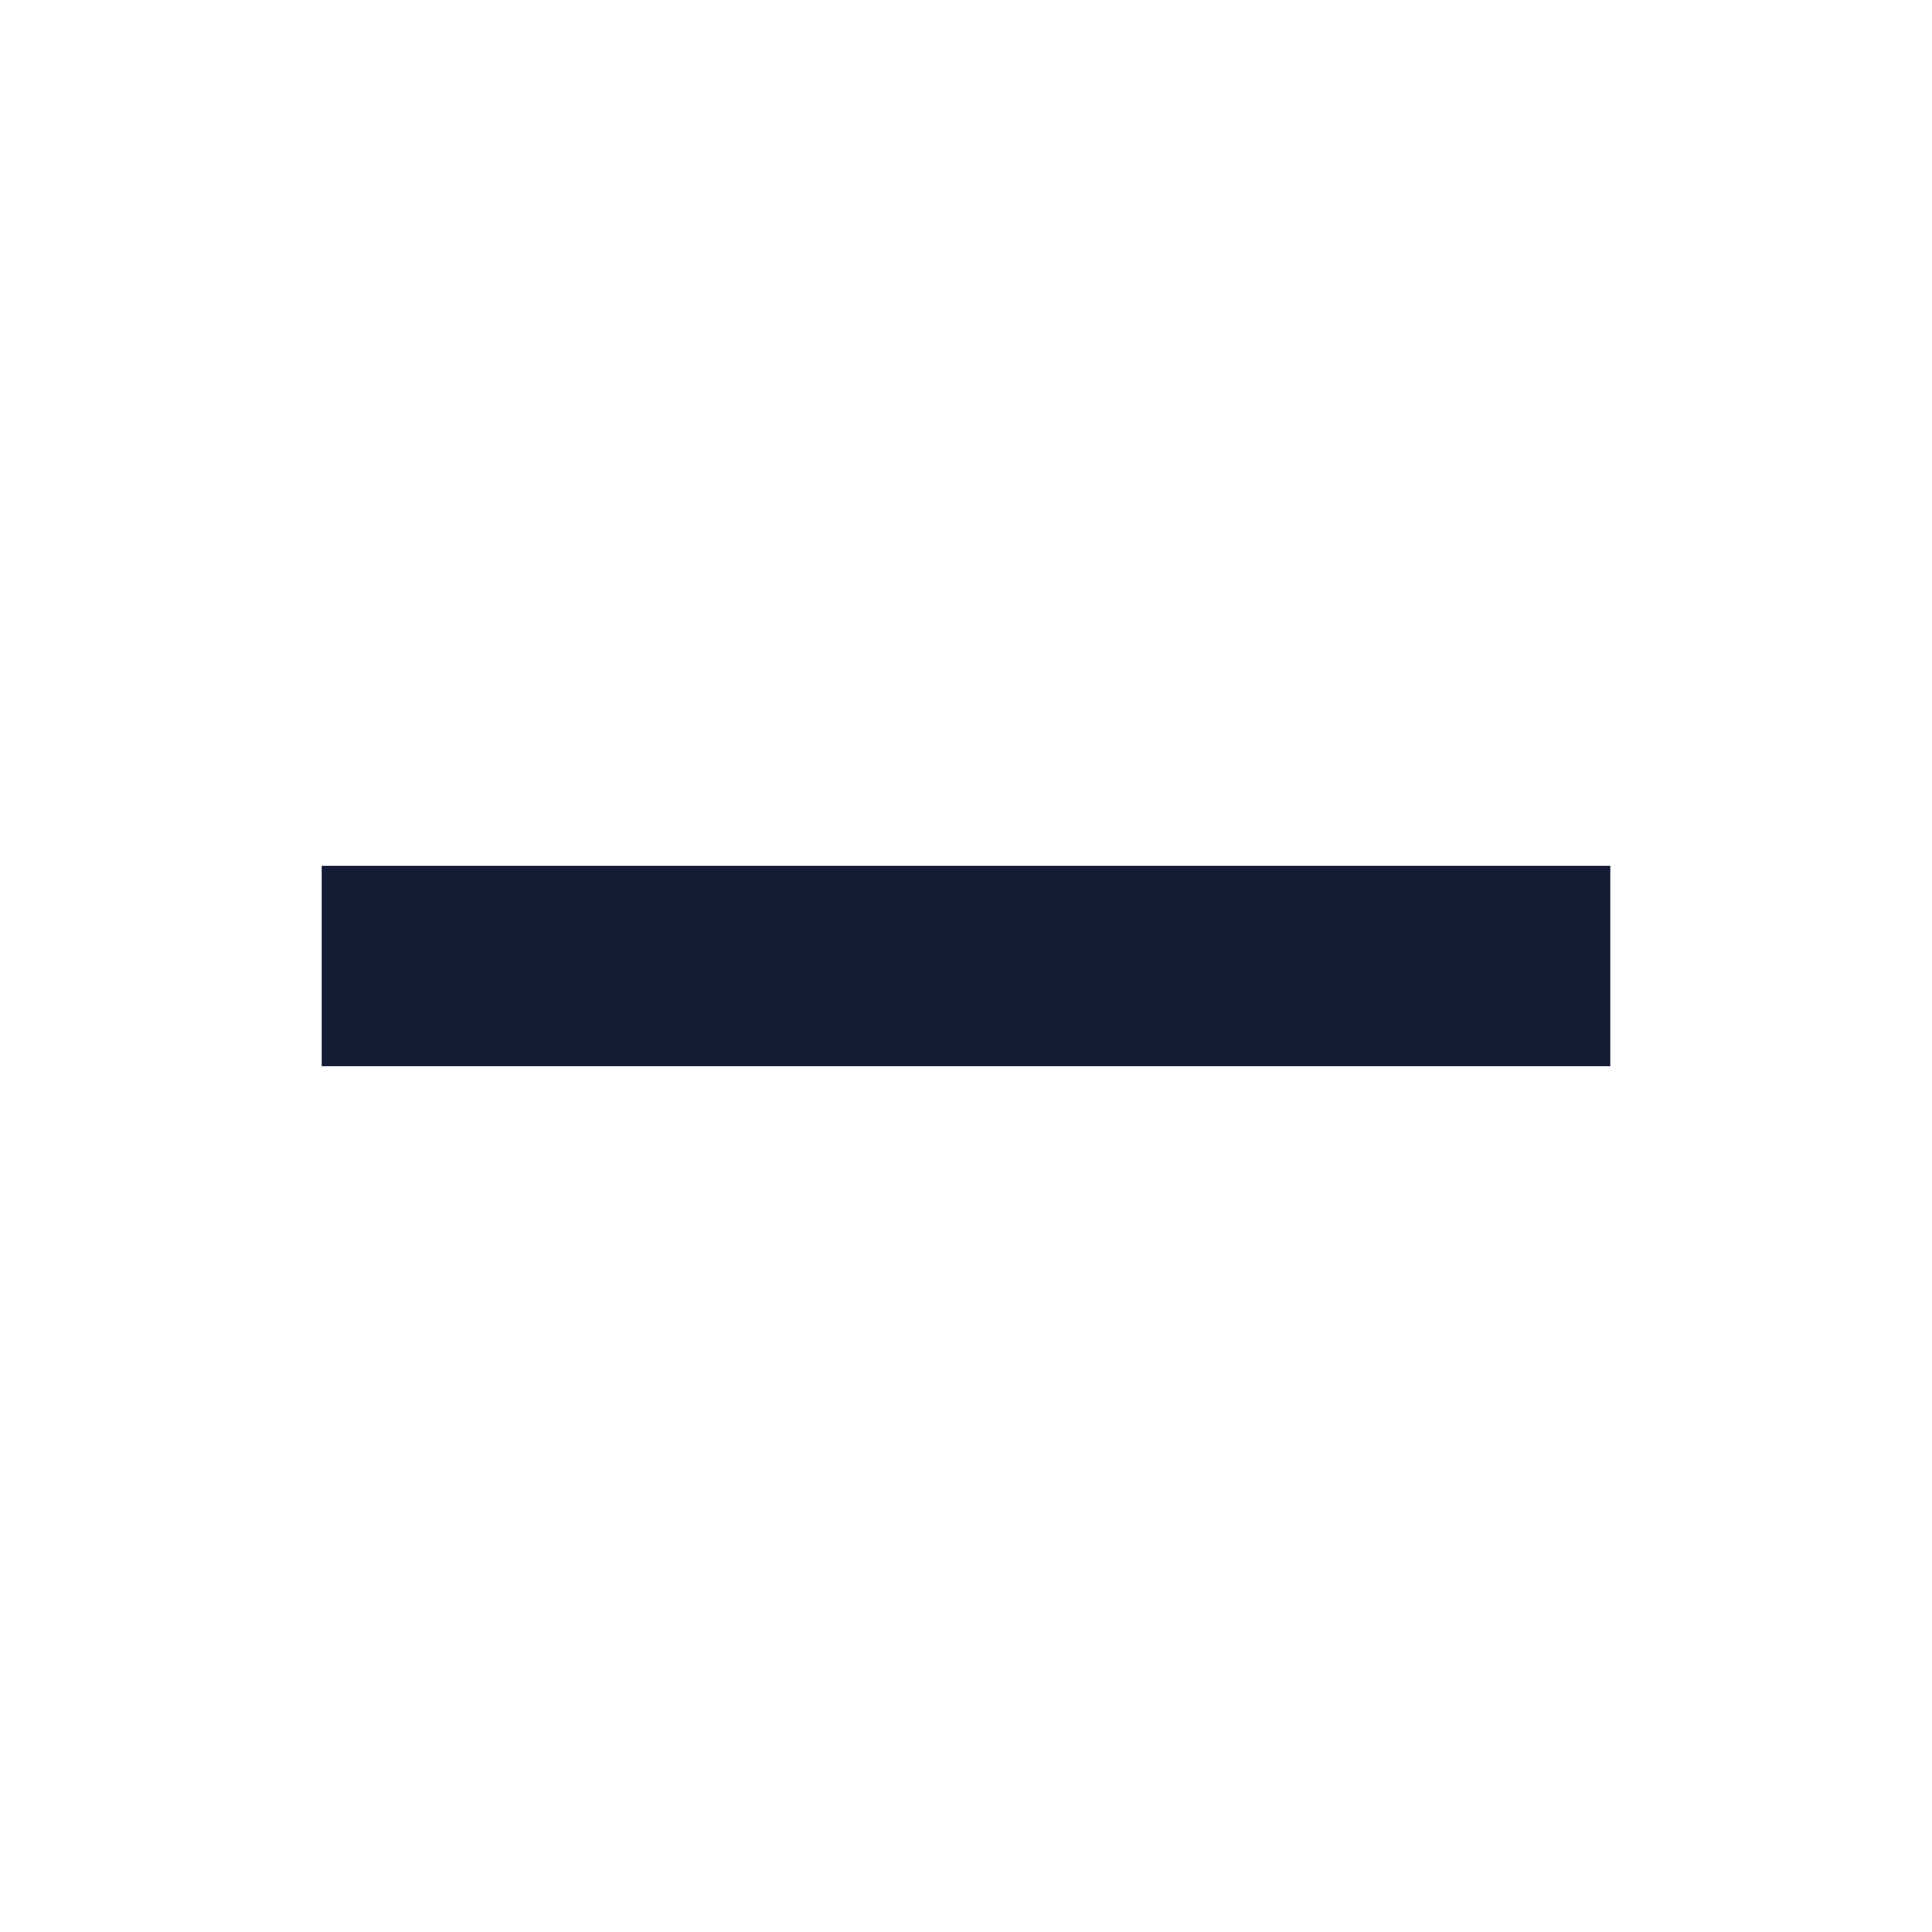
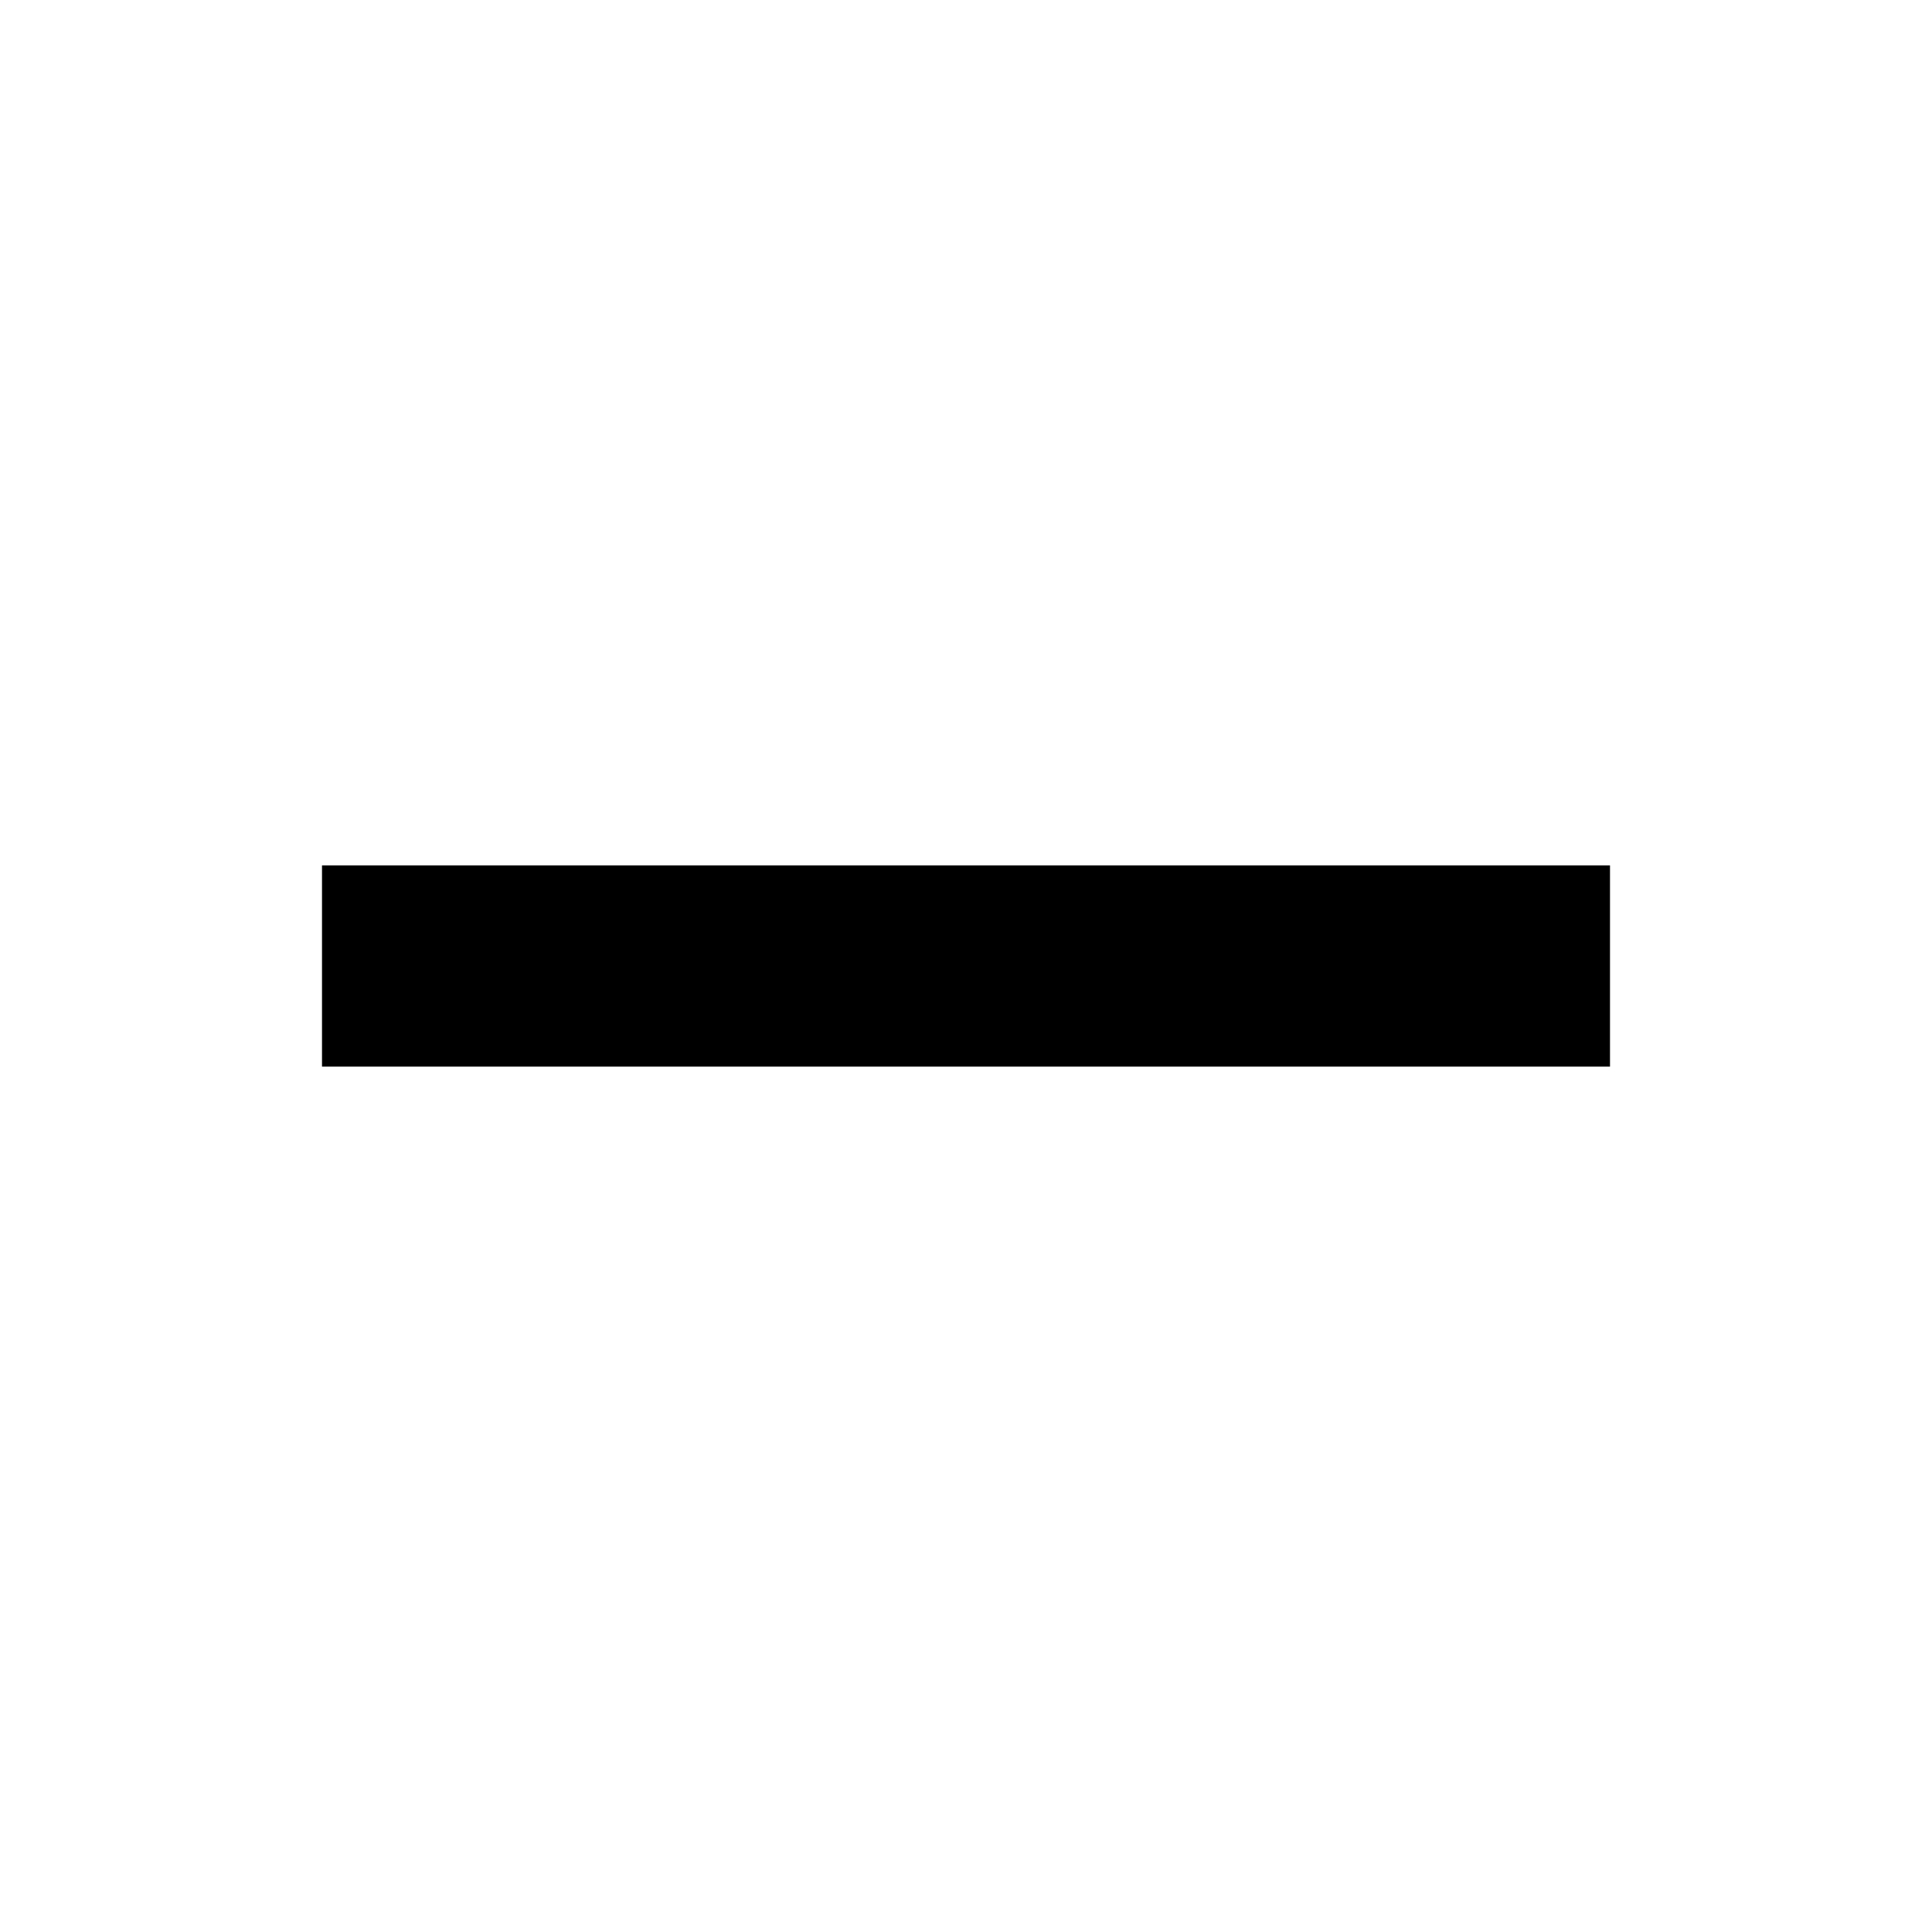
<svg xmlns="http://www.w3.org/2000/svg" width="24" height="24" viewBox="0 0 24 24" fill="none">
-   <path fill-rule="evenodd" clip-rule="evenodd" d="M4 10.75L20 10.75V13.25H4V10.75Z" fill="#141B34" />
+   <path fill-rule="evenodd" clip-rule="evenodd" d="M4 10.75L20 10.75V13.25L4 13.25V10.75Z" fill="currentColor" />
</svg>
